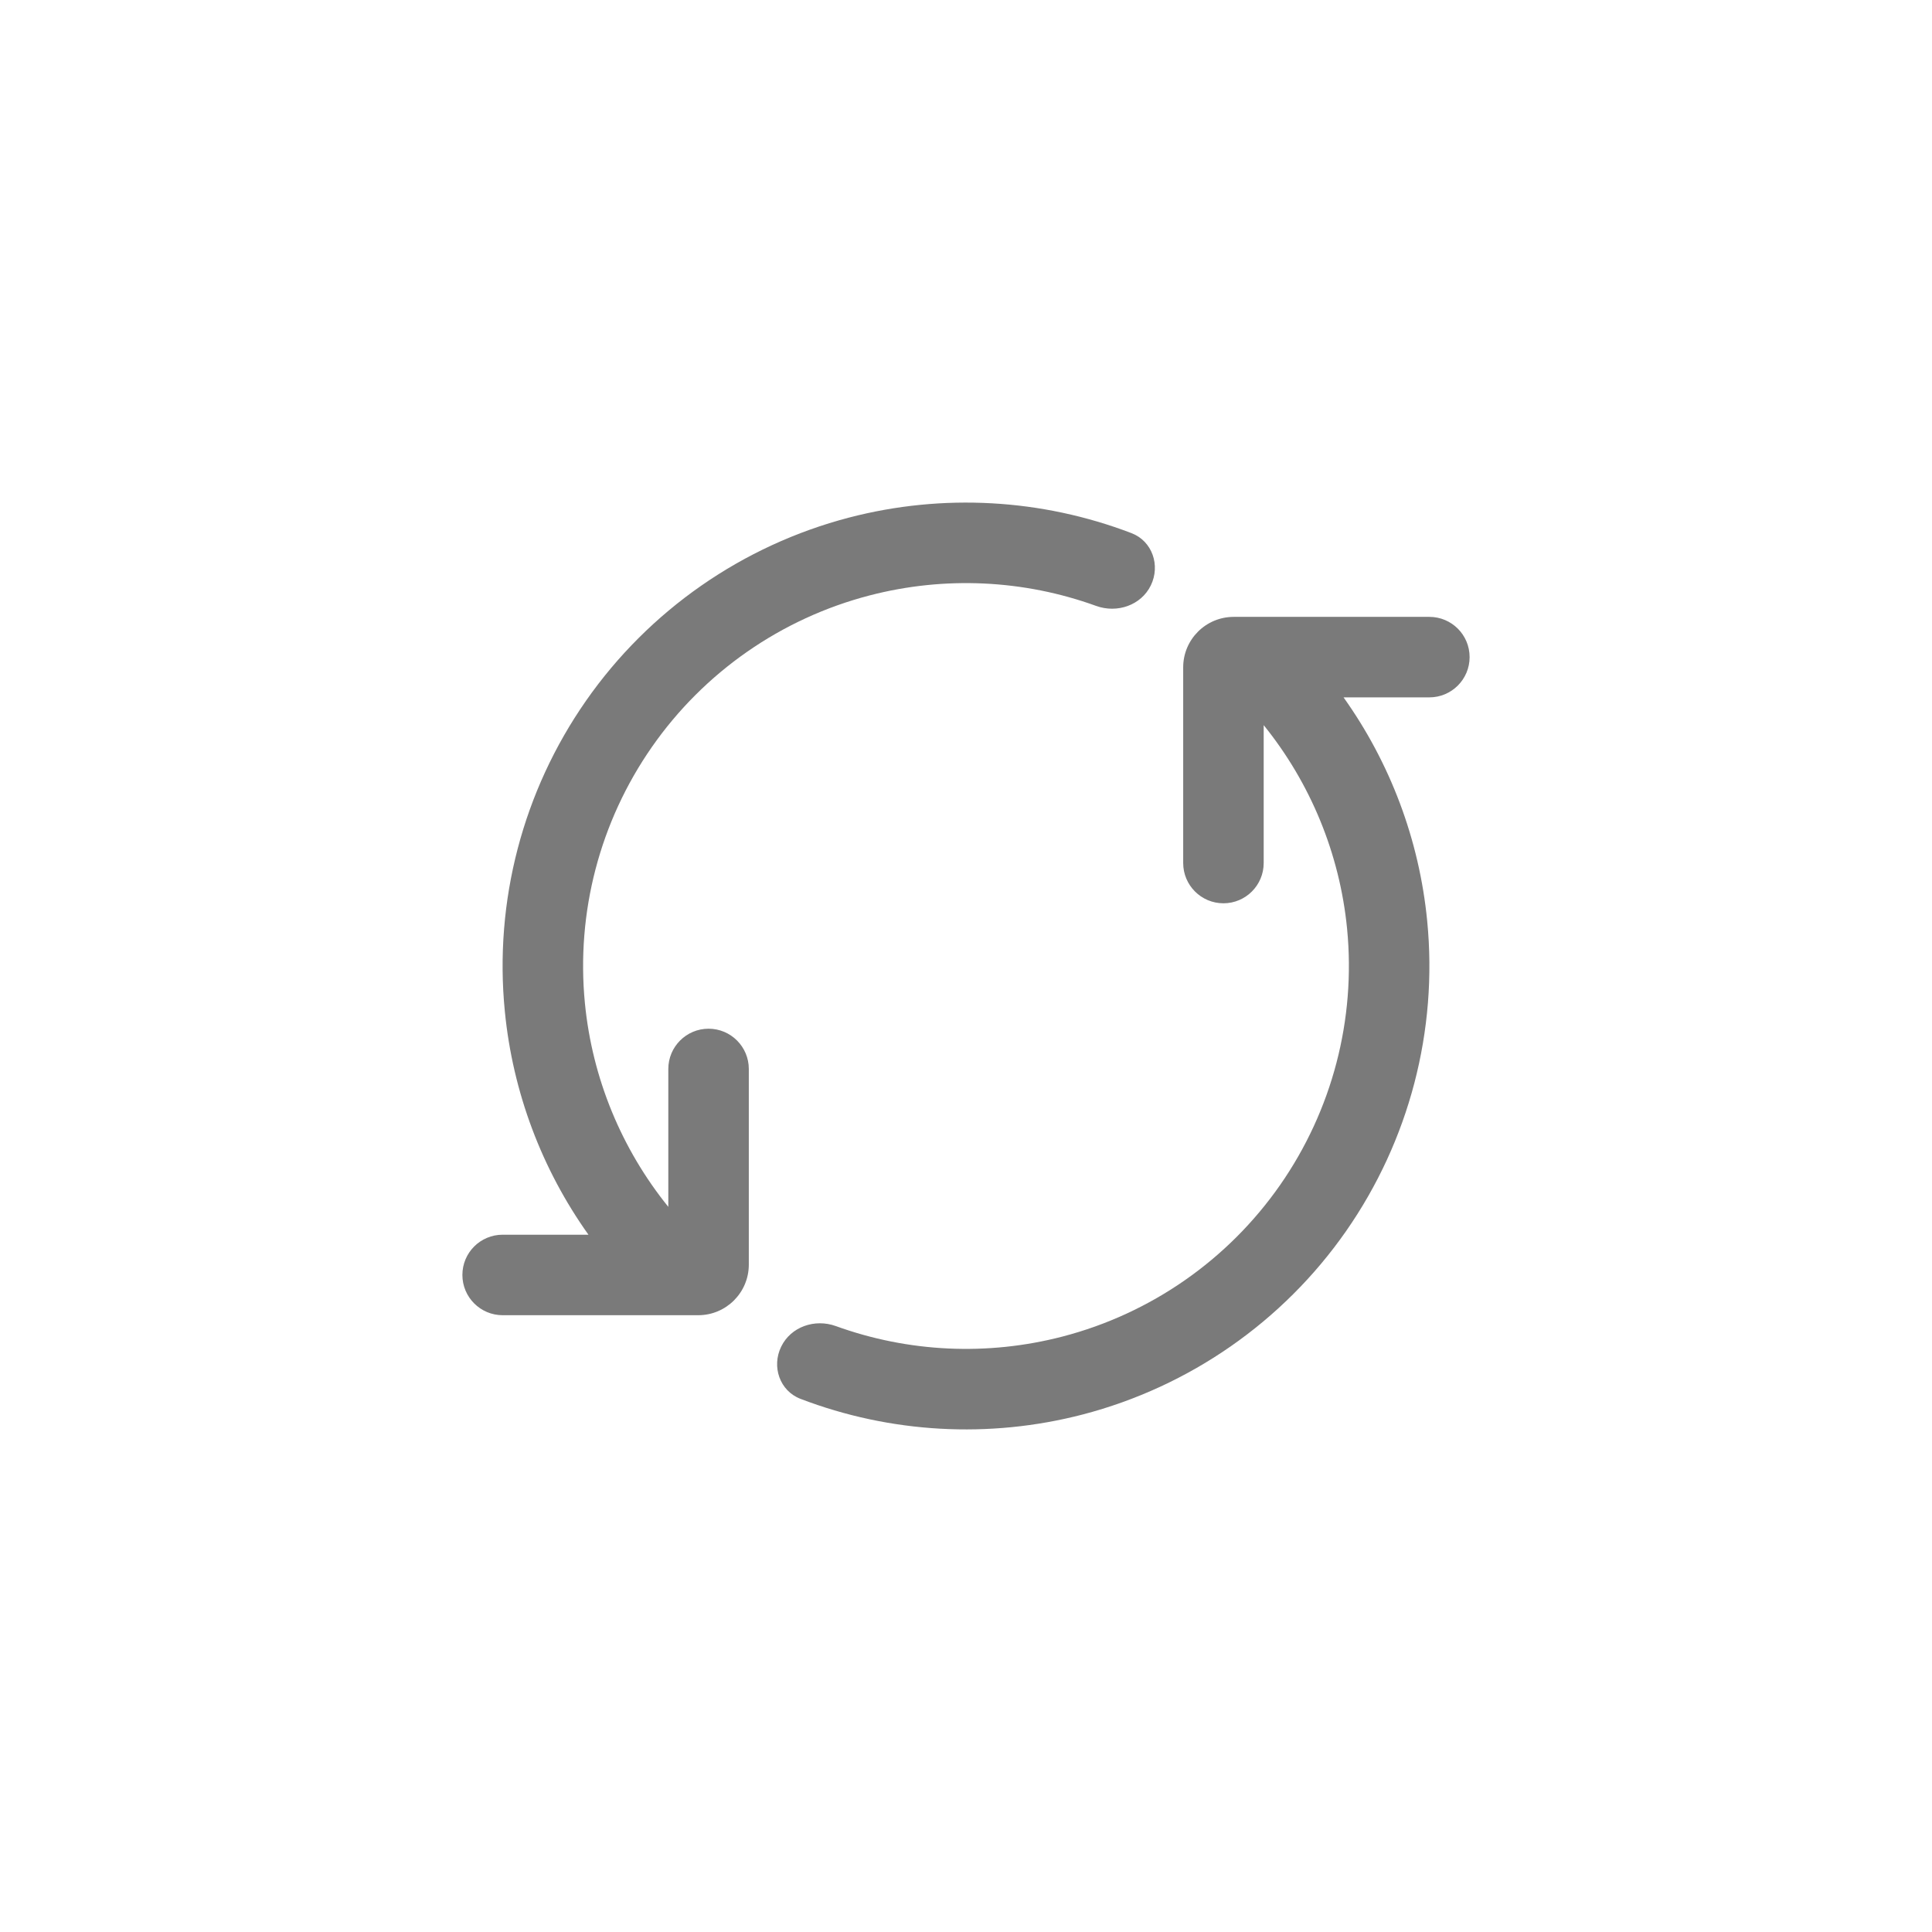
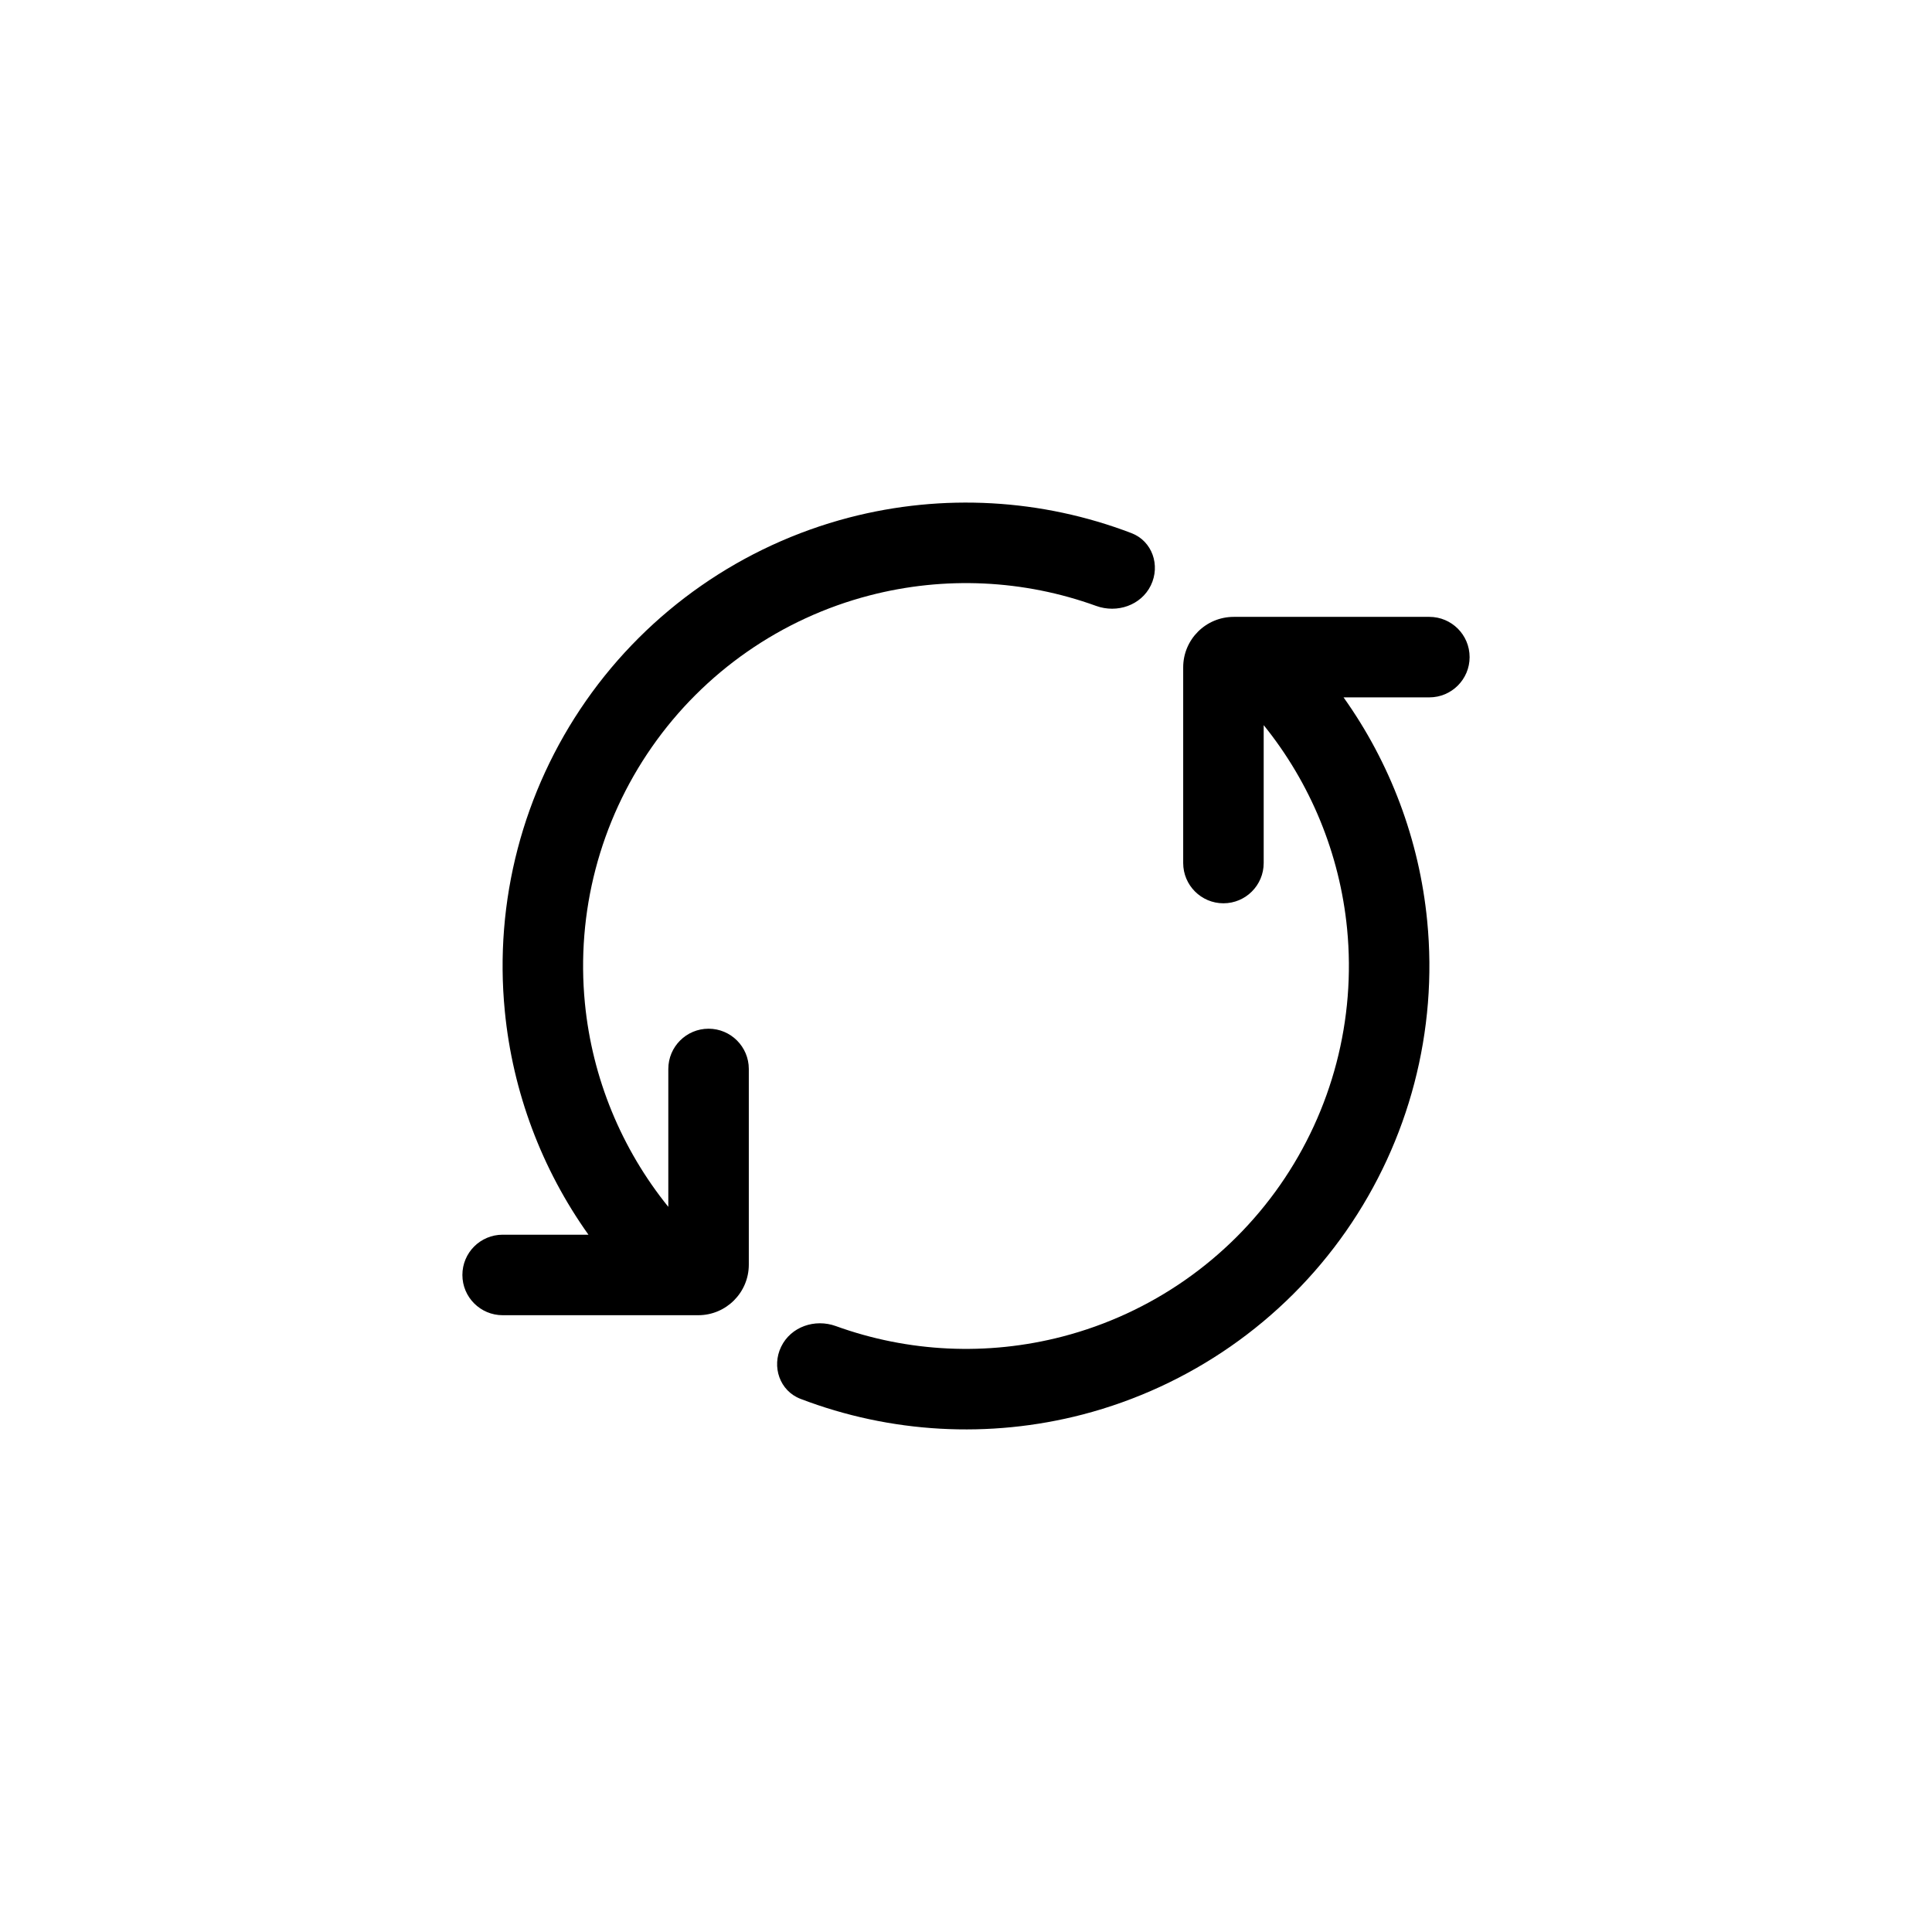
<svg xmlns="http://www.w3.org/2000/svg" width="24" height="24" viewBox="0 0 24 24" fill="none">
-   <path d="M10.801 7.397C9.705 7.682 8.747 8.349 8.099 9.278C7.451 10.207 7.156 11.336 7.266 12.463C7.357 13.394 7.72 14.272 8.302 14.992V13.279C8.302 13.003 8.526 12.779 8.802 12.779C9.078 12.779 9.302 13.003 9.302 13.279V15.71C9.302 16.056 9.021 16.338 8.674 16.338H6.244C5.968 16.338 5.744 16.114 5.744 15.838C5.744 15.561 5.968 15.338 6.244 15.338H7.31C6.73 14.524 6.369 13.567 6.271 12.561C6.137 11.197 6.495 9.83 7.279 8.706C8.063 7.582 9.223 6.775 10.549 6.429C11.714 6.126 12.94 6.196 14.056 6.623C14.314 6.722 14.417 7.023 14.296 7.272C14.175 7.52 13.877 7.621 13.617 7.527C12.717 7.201 11.735 7.154 10.801 7.397Z" fill="#7A7A7A" />
-   <path d="M14.698 10.721C14.698 10.997 14.922 11.221 15.198 11.221C15.474 11.221 15.698 10.997 15.698 10.721V9.008C16.28 9.728 16.643 10.607 16.734 11.537C16.844 12.664 16.549 13.793 15.901 14.722C15.253 15.651 14.295 16.318 13.199 16.603C12.265 16.846 11.283 16.799 10.383 16.473C10.123 16.379 9.825 16.48 9.704 16.729C9.583 16.977 9.686 17.278 9.944 17.377C11.06 17.804 12.286 17.874 13.451 17.571C14.777 17.225 15.937 16.418 16.721 15.294C17.505 14.17 17.863 12.803 17.729 11.439C17.631 10.433 17.27 9.477 16.69 8.663L17.756 8.663C18.032 8.663 18.256 8.439 18.256 8.163C18.256 7.886 18.032 7.663 17.756 7.663L15.326 7.663C14.979 7.663 14.698 7.944 14.698 8.29V10.721Z" fill="#7A7A7A" />
+   <path d="M10.801 7.397C9.705 7.682 8.747 8.349 8.099 9.278C7.451 10.207 7.156 11.336 7.266 12.463C7.357 13.394 7.72 14.272 8.302 14.992V13.279C8.302 13.003 8.526 12.779 8.802 12.779C9.078 12.779 9.302 13.003 9.302 13.279V15.71C9.302 16.056 9.021 16.338 8.674 16.338H6.244C5.968 16.338 5.744 16.114 5.744 15.838C5.744 15.561 5.968 15.338 6.244 15.338H7.31C6.73 14.524 6.369 13.567 6.271 12.561C6.137 11.197 6.495 9.83 7.279 8.706C8.063 7.582 9.223 6.775 10.549 6.429C11.714 6.126 12.94 6.196 14.056 6.623C14.314 6.722 14.417 7.023 14.296 7.272C14.175 7.52 13.877 7.621 13.617 7.527C12.717 7.201 11.735 7.154 10.801 7.397Z" fill="currentColor" />
+   <path d="M14.698 10.721C14.698 10.997 14.922 11.221 15.198 11.221C15.474 11.221 15.698 10.997 15.698 10.721V9.008C16.28 9.728 16.643 10.607 16.734 11.537C16.844 12.664 16.549 13.793 15.901 14.722C15.253 15.651 14.295 16.318 13.199 16.603C12.265 16.846 11.283 16.799 10.383 16.473C10.123 16.379 9.825 16.48 9.704 16.729C9.583 16.977 9.686 17.278 9.944 17.377C11.06 17.804 12.286 17.874 13.451 17.571C14.777 17.225 15.937 16.418 16.721 15.294C17.505 14.17 17.863 12.803 17.729 11.439C17.631 10.433 17.27 9.477 16.69 8.663L17.756 8.663C18.032 8.663 18.256 8.439 18.256 8.163C18.256 7.886 18.032 7.663 17.756 7.663L15.326 7.663C14.979 7.663 14.698 7.944 14.698 8.29V10.721Z" fill="currentColor" />
</svg>
